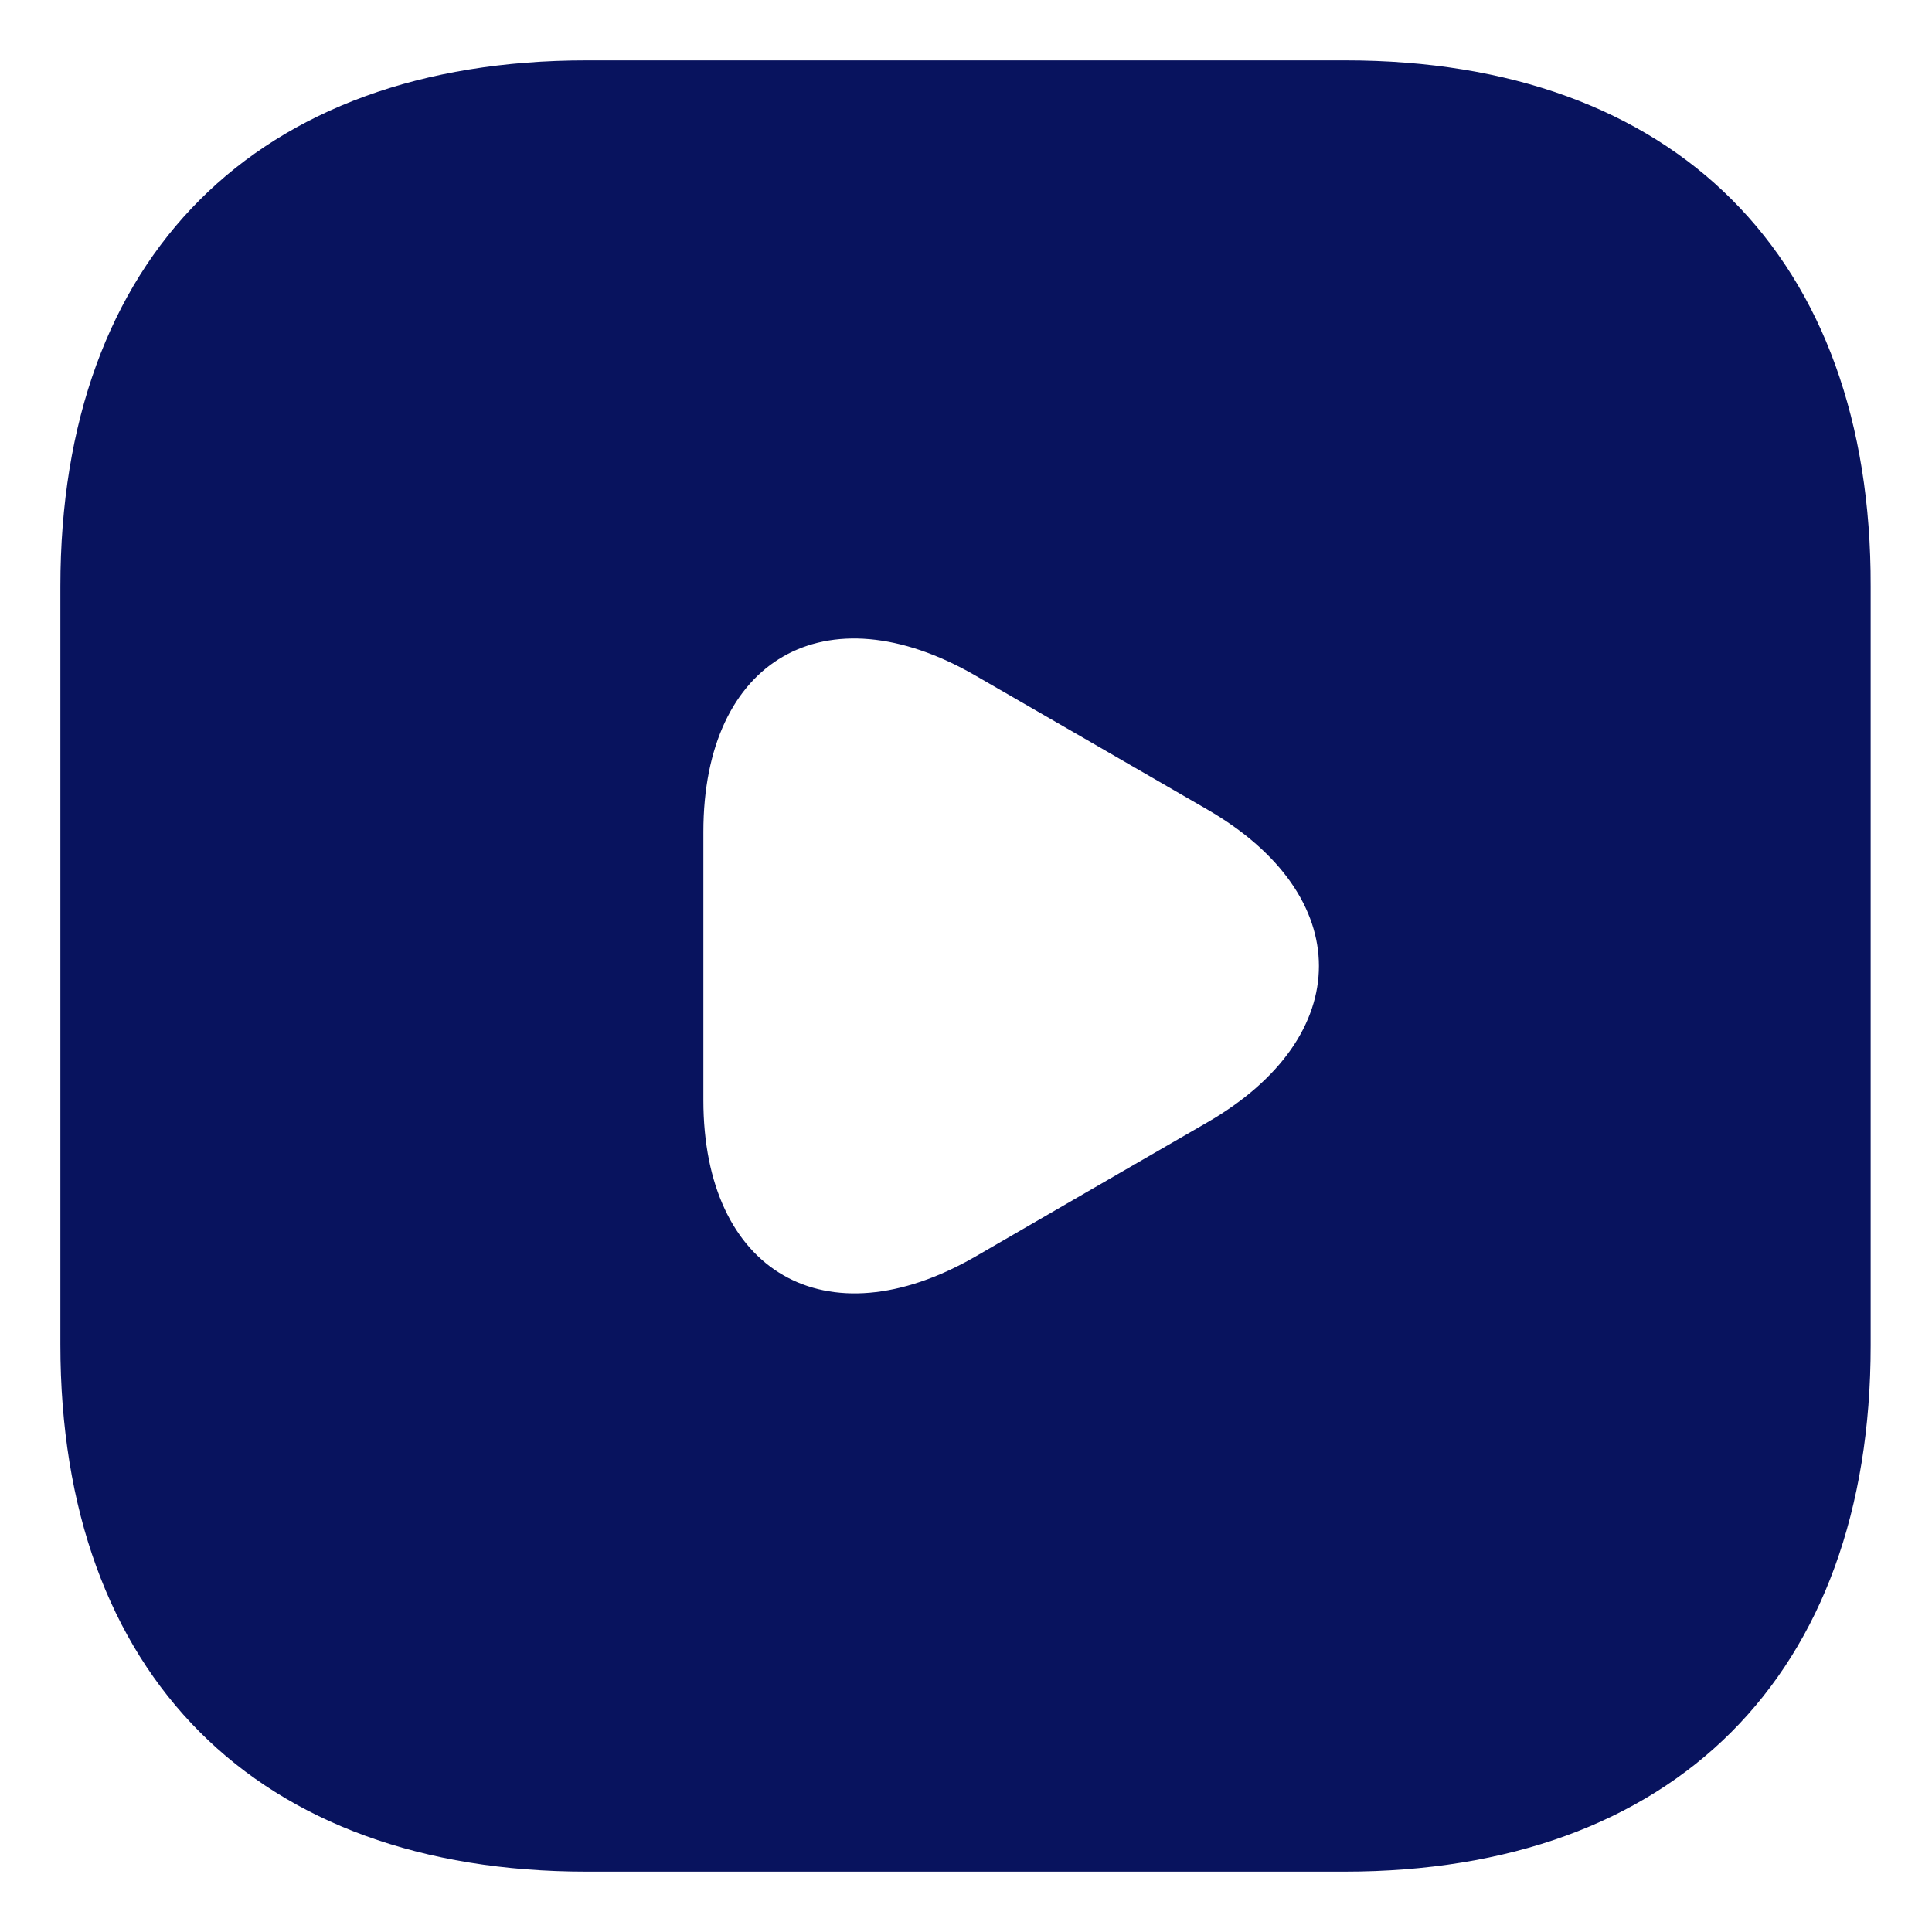
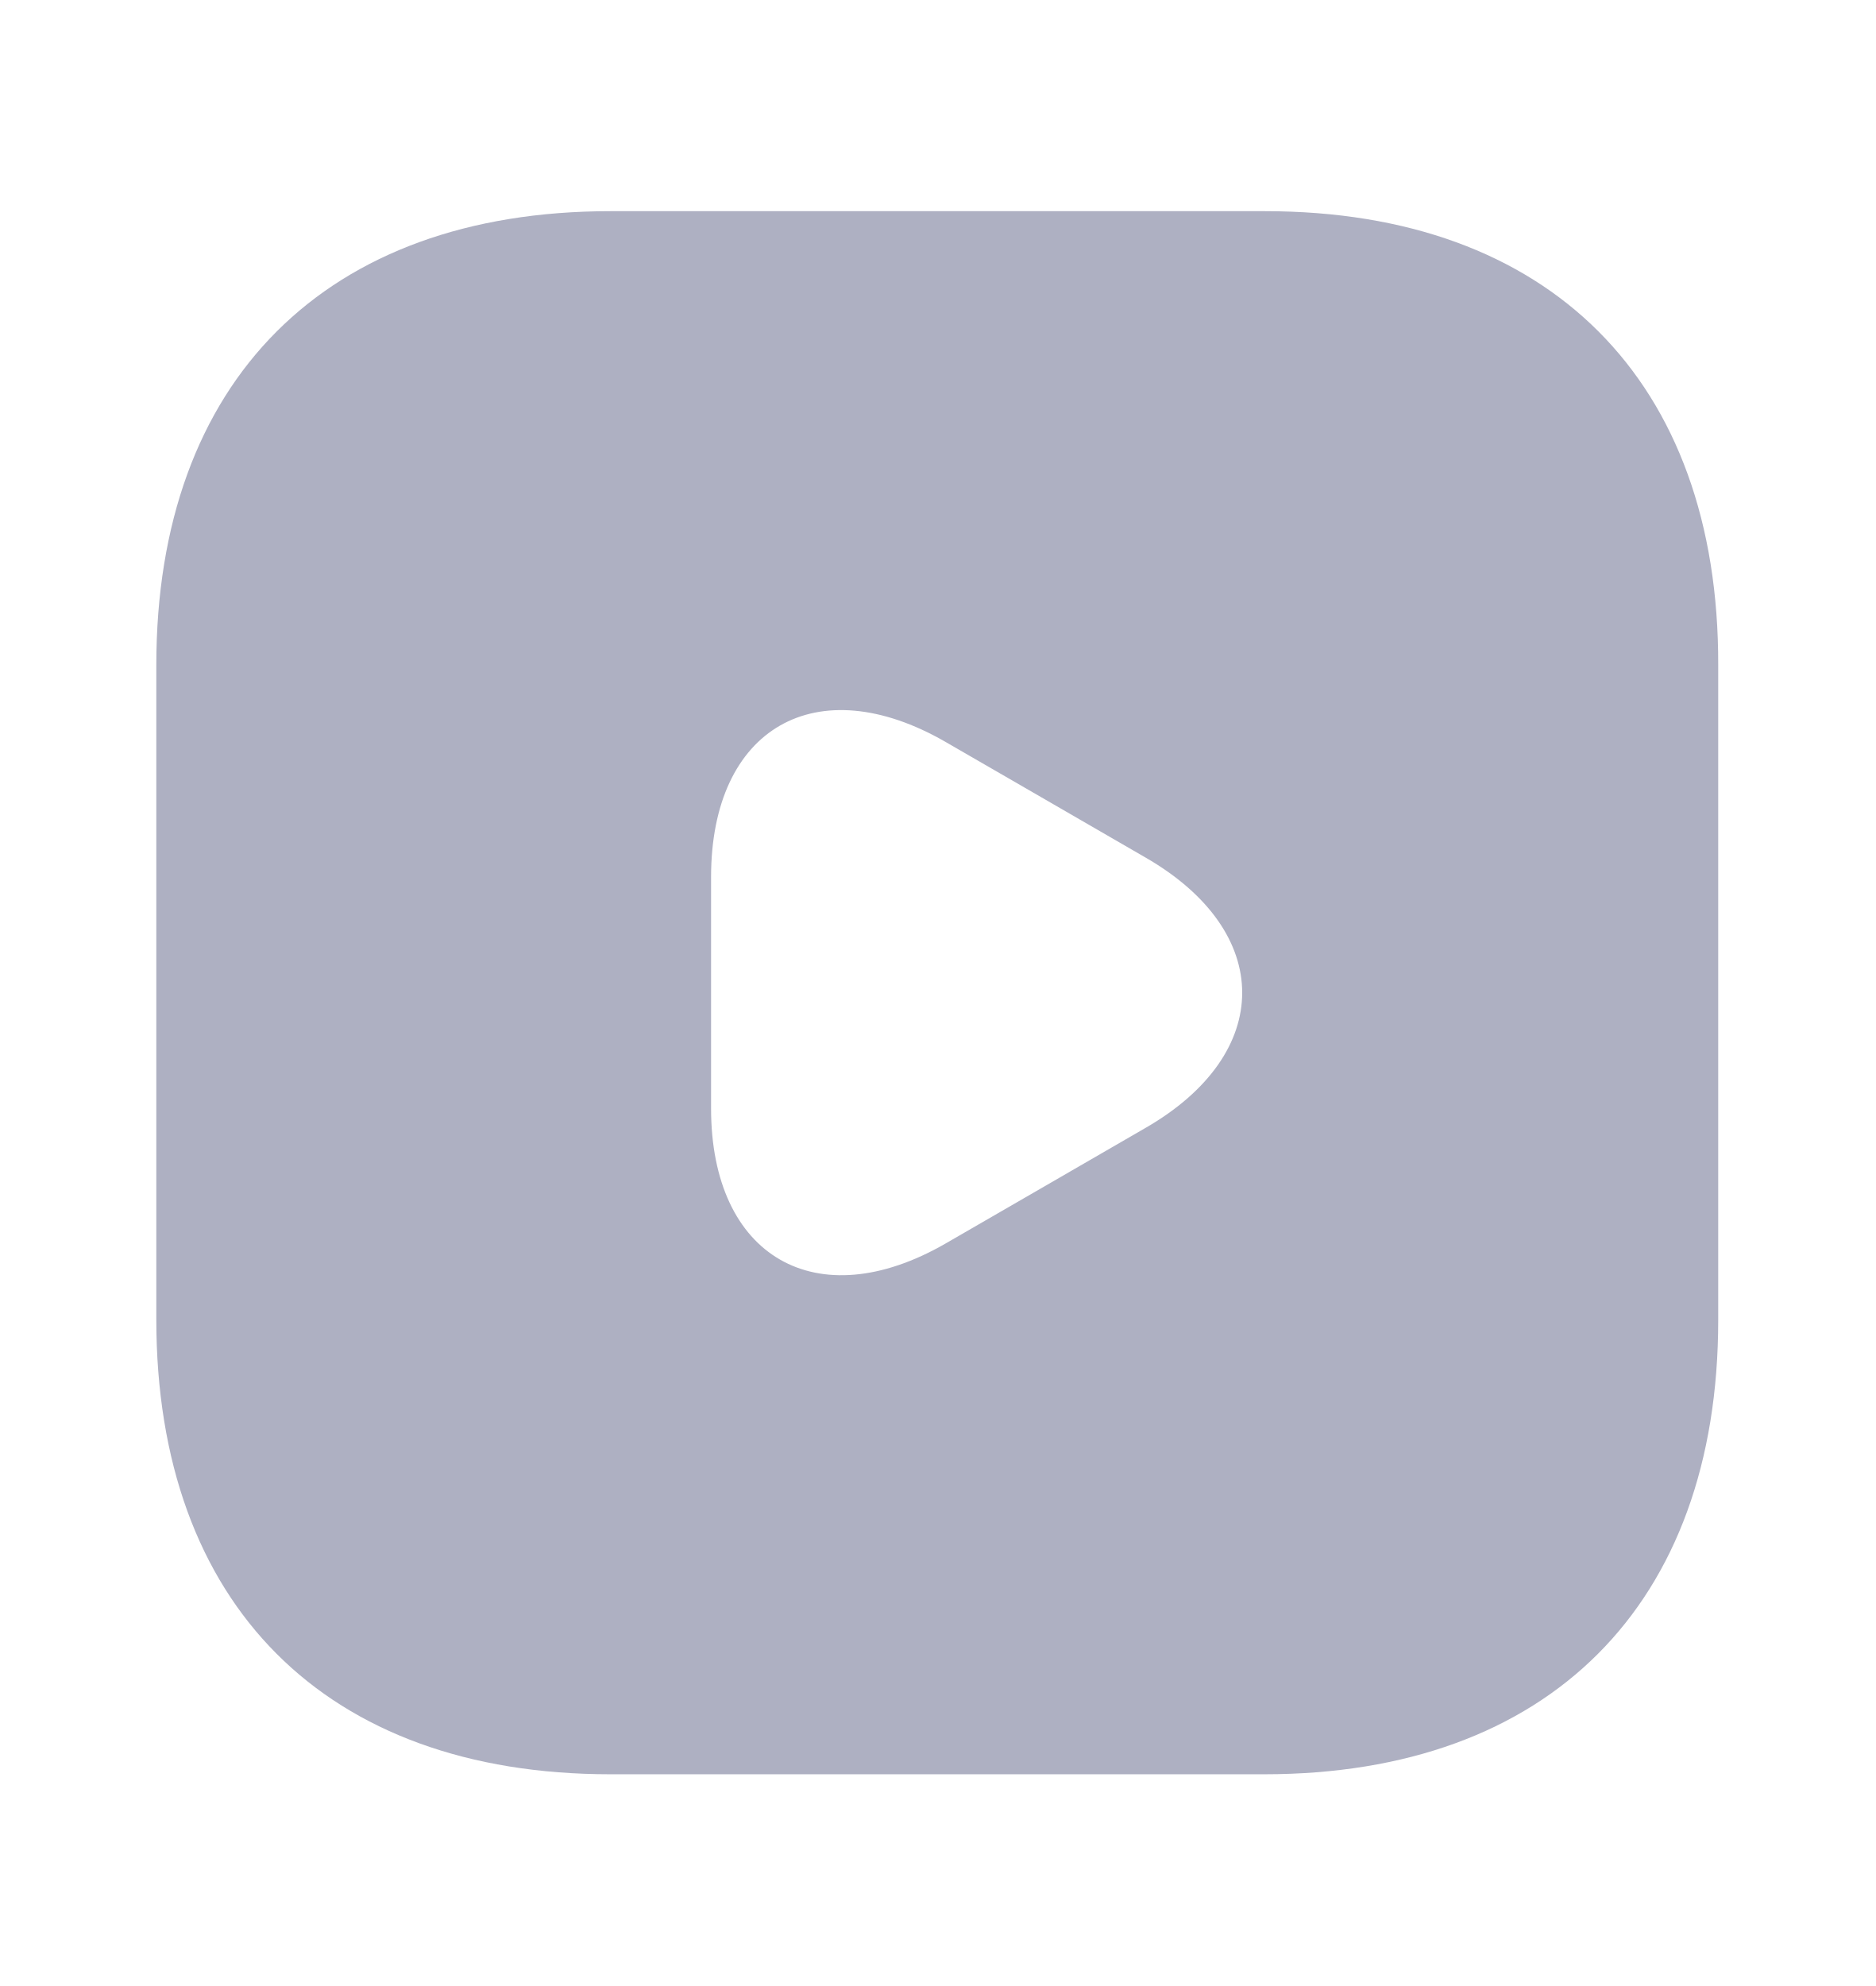
- <svg xmlns="http://www.w3.org/2000/svg" width="16" height="16" viewBox="0 0 16 16" fill="none">
-   <path d="M11.143 0.5H4.857C2.127 0.5 0.5 2.127 0.5 4.857V11.135C0.5 13.873 2.127 15.5 4.857 15.5H11.135C13.865 15.5 15.492 13.873 15.492 11.143V4.857C15.5 2.127 13.873 0.5 11.143 0.5ZM9.995 9.297L9.035 9.852L8.075 10.408C6.838 11.12 5.825 10.535 5.825 9.11V8V6.89C5.825 5.457 6.838 4.88 8.075 5.593L9.035 6.147L9.995 6.702C11.232 7.415 11.232 8.585 9.995 9.297Z" fill="#08135E" />
+ <svg xmlns="http://www.w3.org/2000/svg" width="17" height="18" viewBox="0 0 17 18" fill="none">
+   <path d="M11.468 1.914H5.532C2.954 1.914 1.417 3.451 1.417 6.029V11.958C1.417 14.544 2.954 16.081 5.532 16.081H11.461C14.039 16.081 15.576 14.544 15.576 11.965V6.029C15.583 3.451 14.046 1.914 11.468 1.914ZM10.384 10.223L9.478 10.747L8.571 11.271C7.402 11.944 6.446 11.392 6.446 10.046V8.997V7.949C6.446 6.596 7.402 6.051 8.571 6.724L9.478 7.248L10.384 7.772C11.553 8.445 11.553 9.55 10.384 10.223Z" fill="#AEB0C2" />
</svg>
